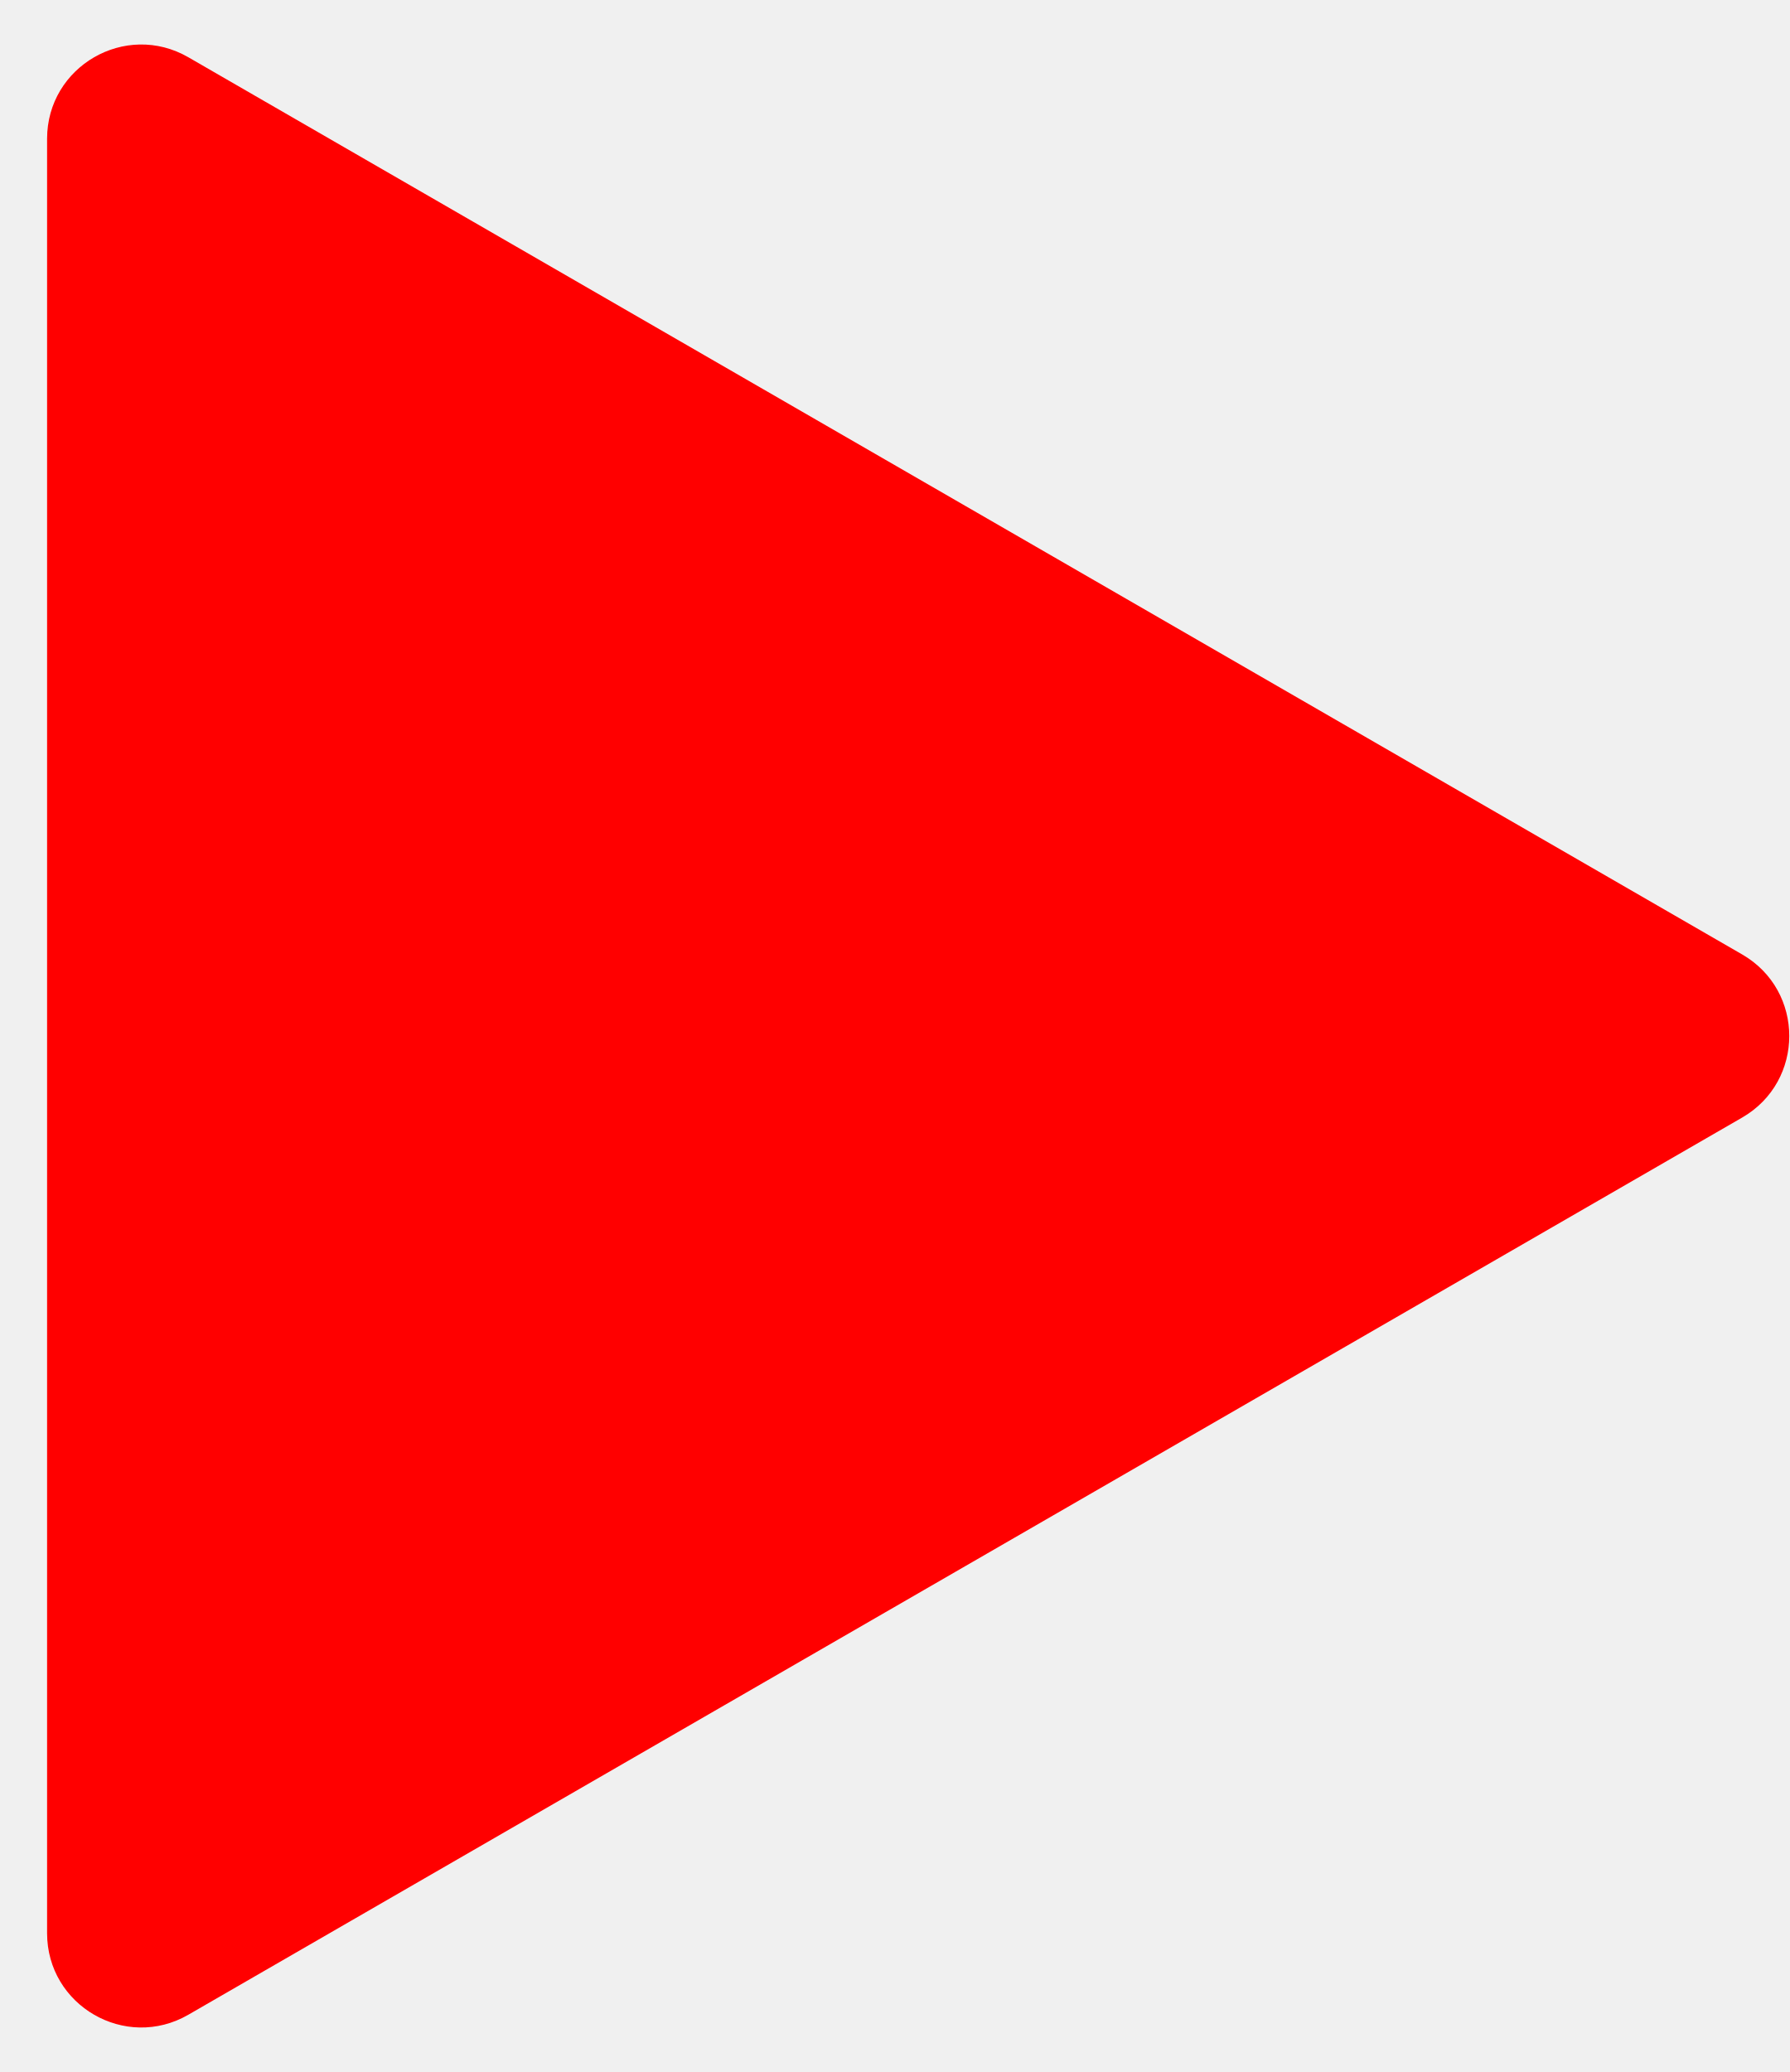
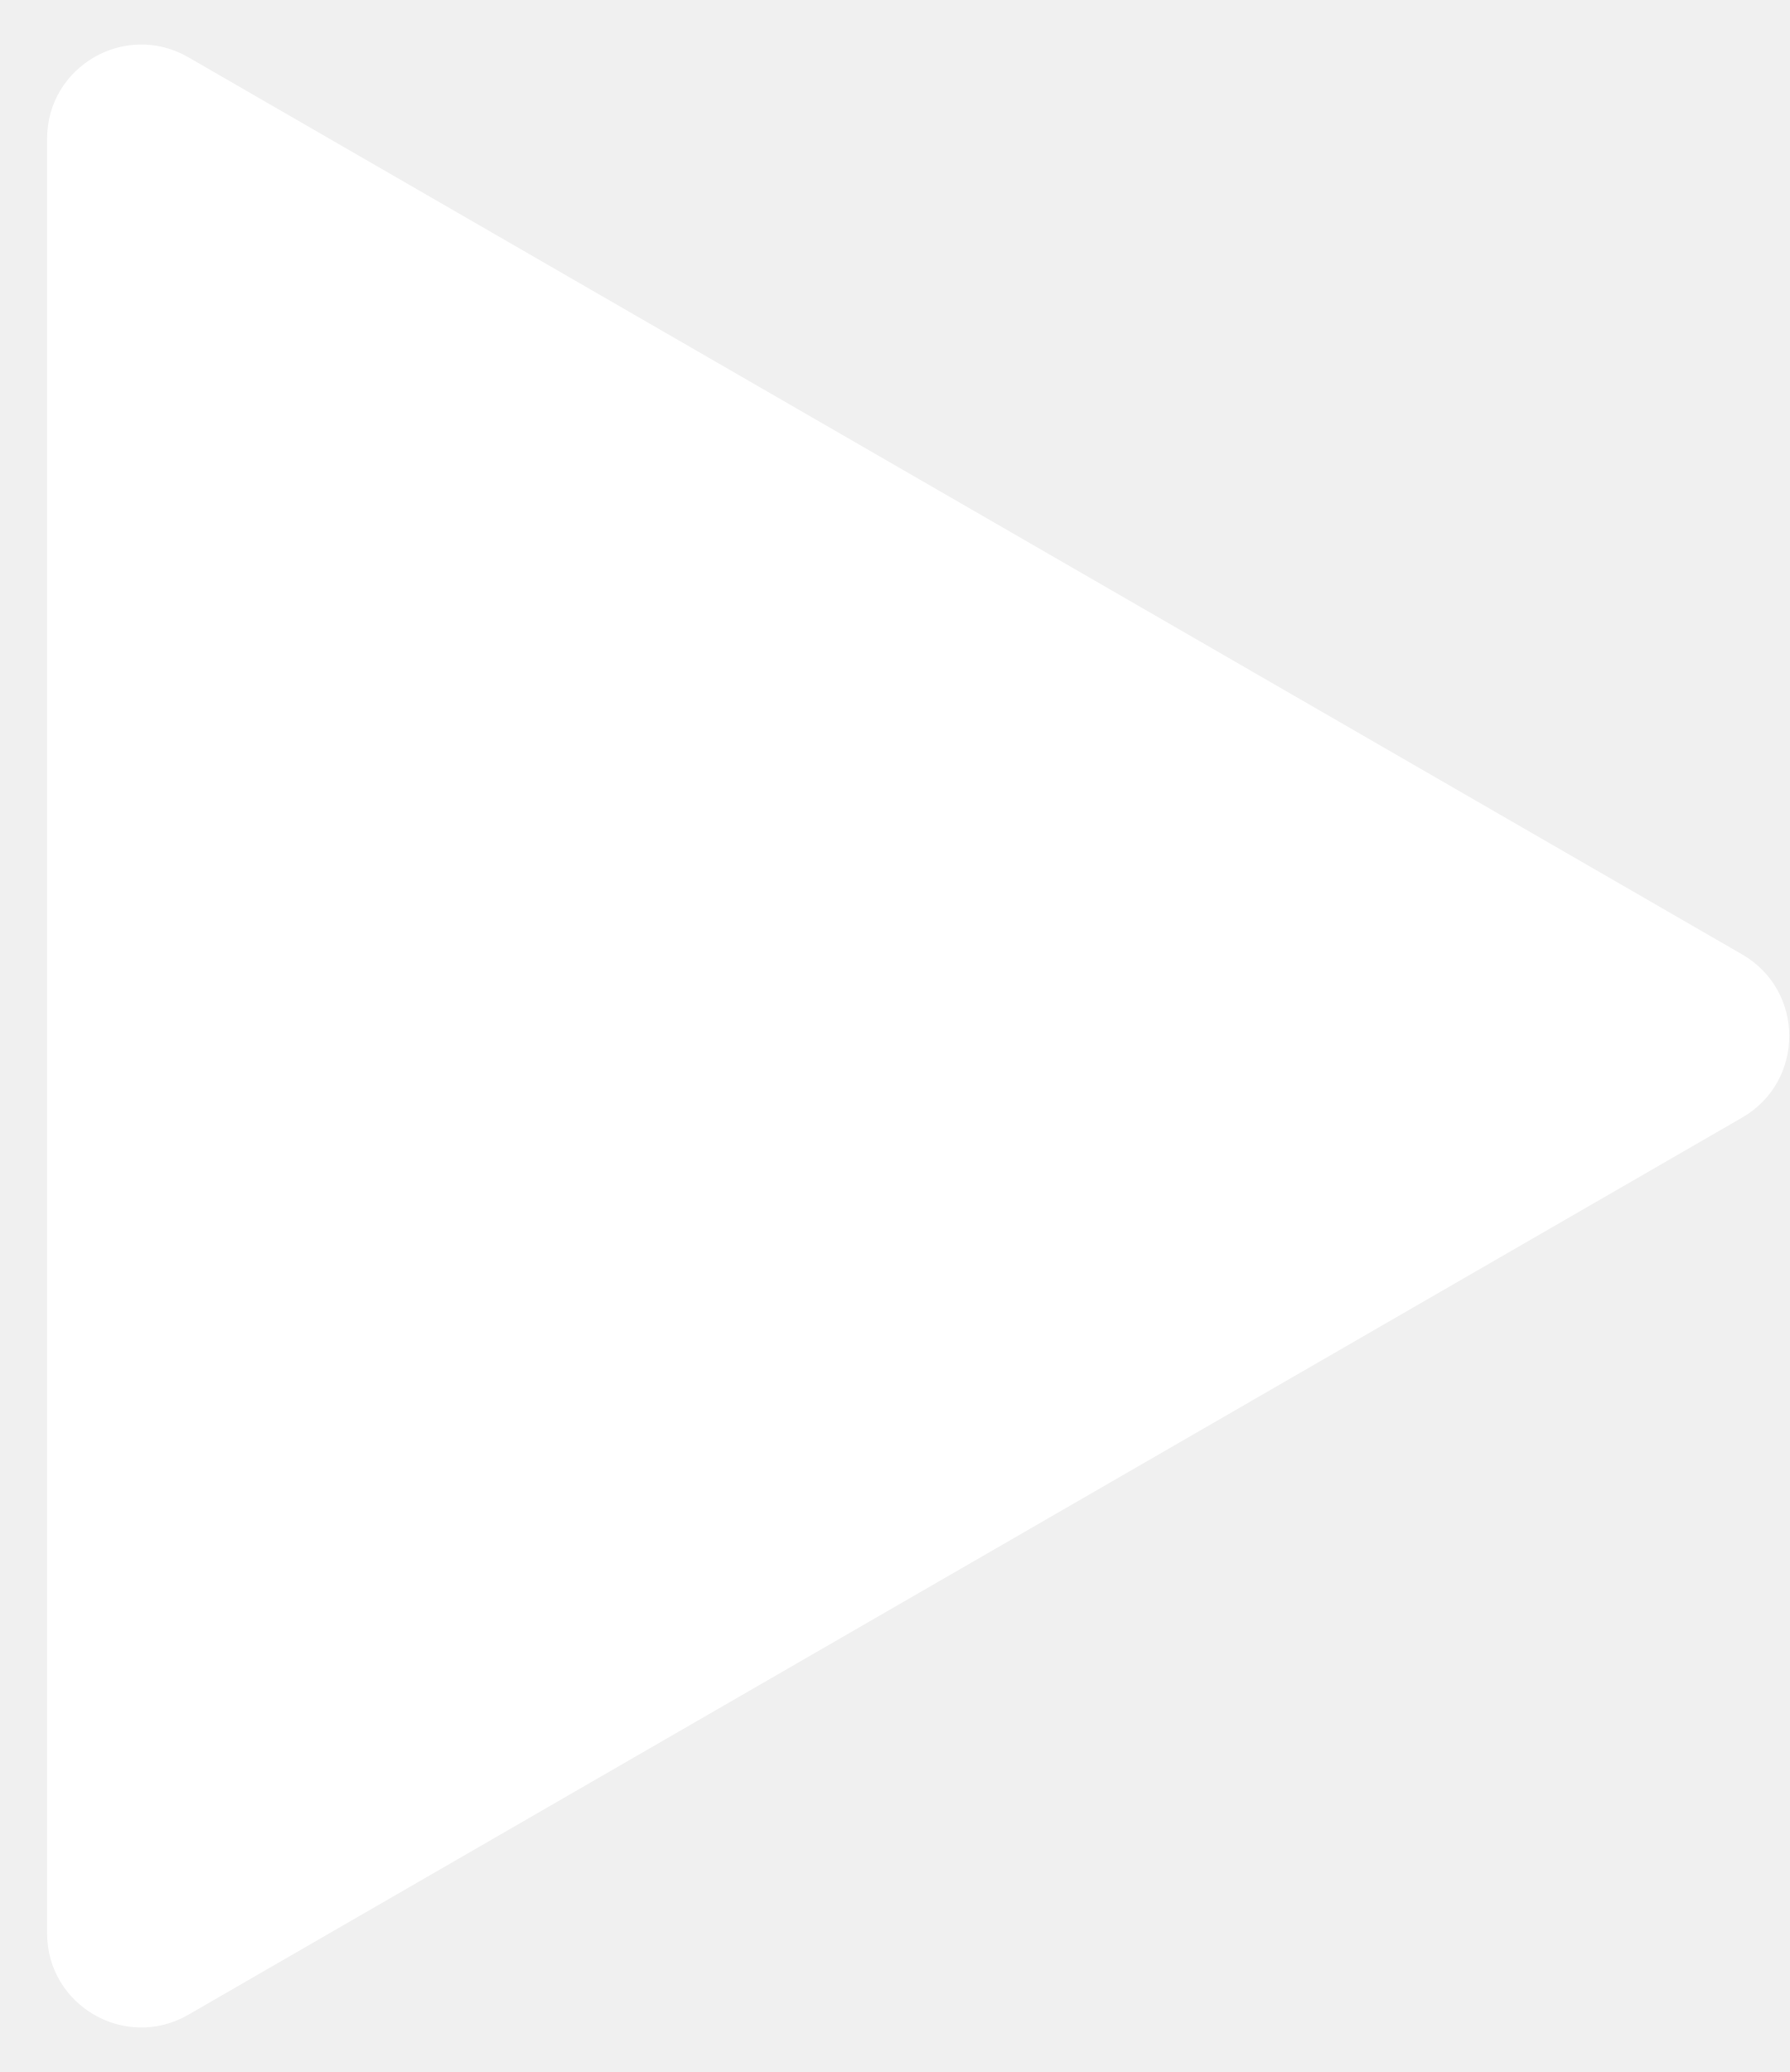
- <svg xmlns="http://www.w3.org/2000/svg" viewBox="0 0 19 22" fill="red ">
-   <path d="M18.5 10.134C19.167 10.519 19.167 11.481 18.5 11.866L2 21.392C1.333 21.777 0.5 21.296 0.5 20.526L0.5 1.474C0.5 0.704 1.333 0.223 2 0.608L18.5 10.134Z" />
+ <svg xmlns="http://www.w3.org/2000/svg" viewBox="0 0 19 22" fill="none">
+   <path d="M18.5 10.134C19.167 10.519 19.167 11.481 18.5 11.866L2 21.392C1.333 21.777 0.5 21.296 0.5 20.526L0.5 1.474C0.5 0.704 1.333 0.223 2 0.608L18.5 10.134Z" fill="white" />
</svg>
